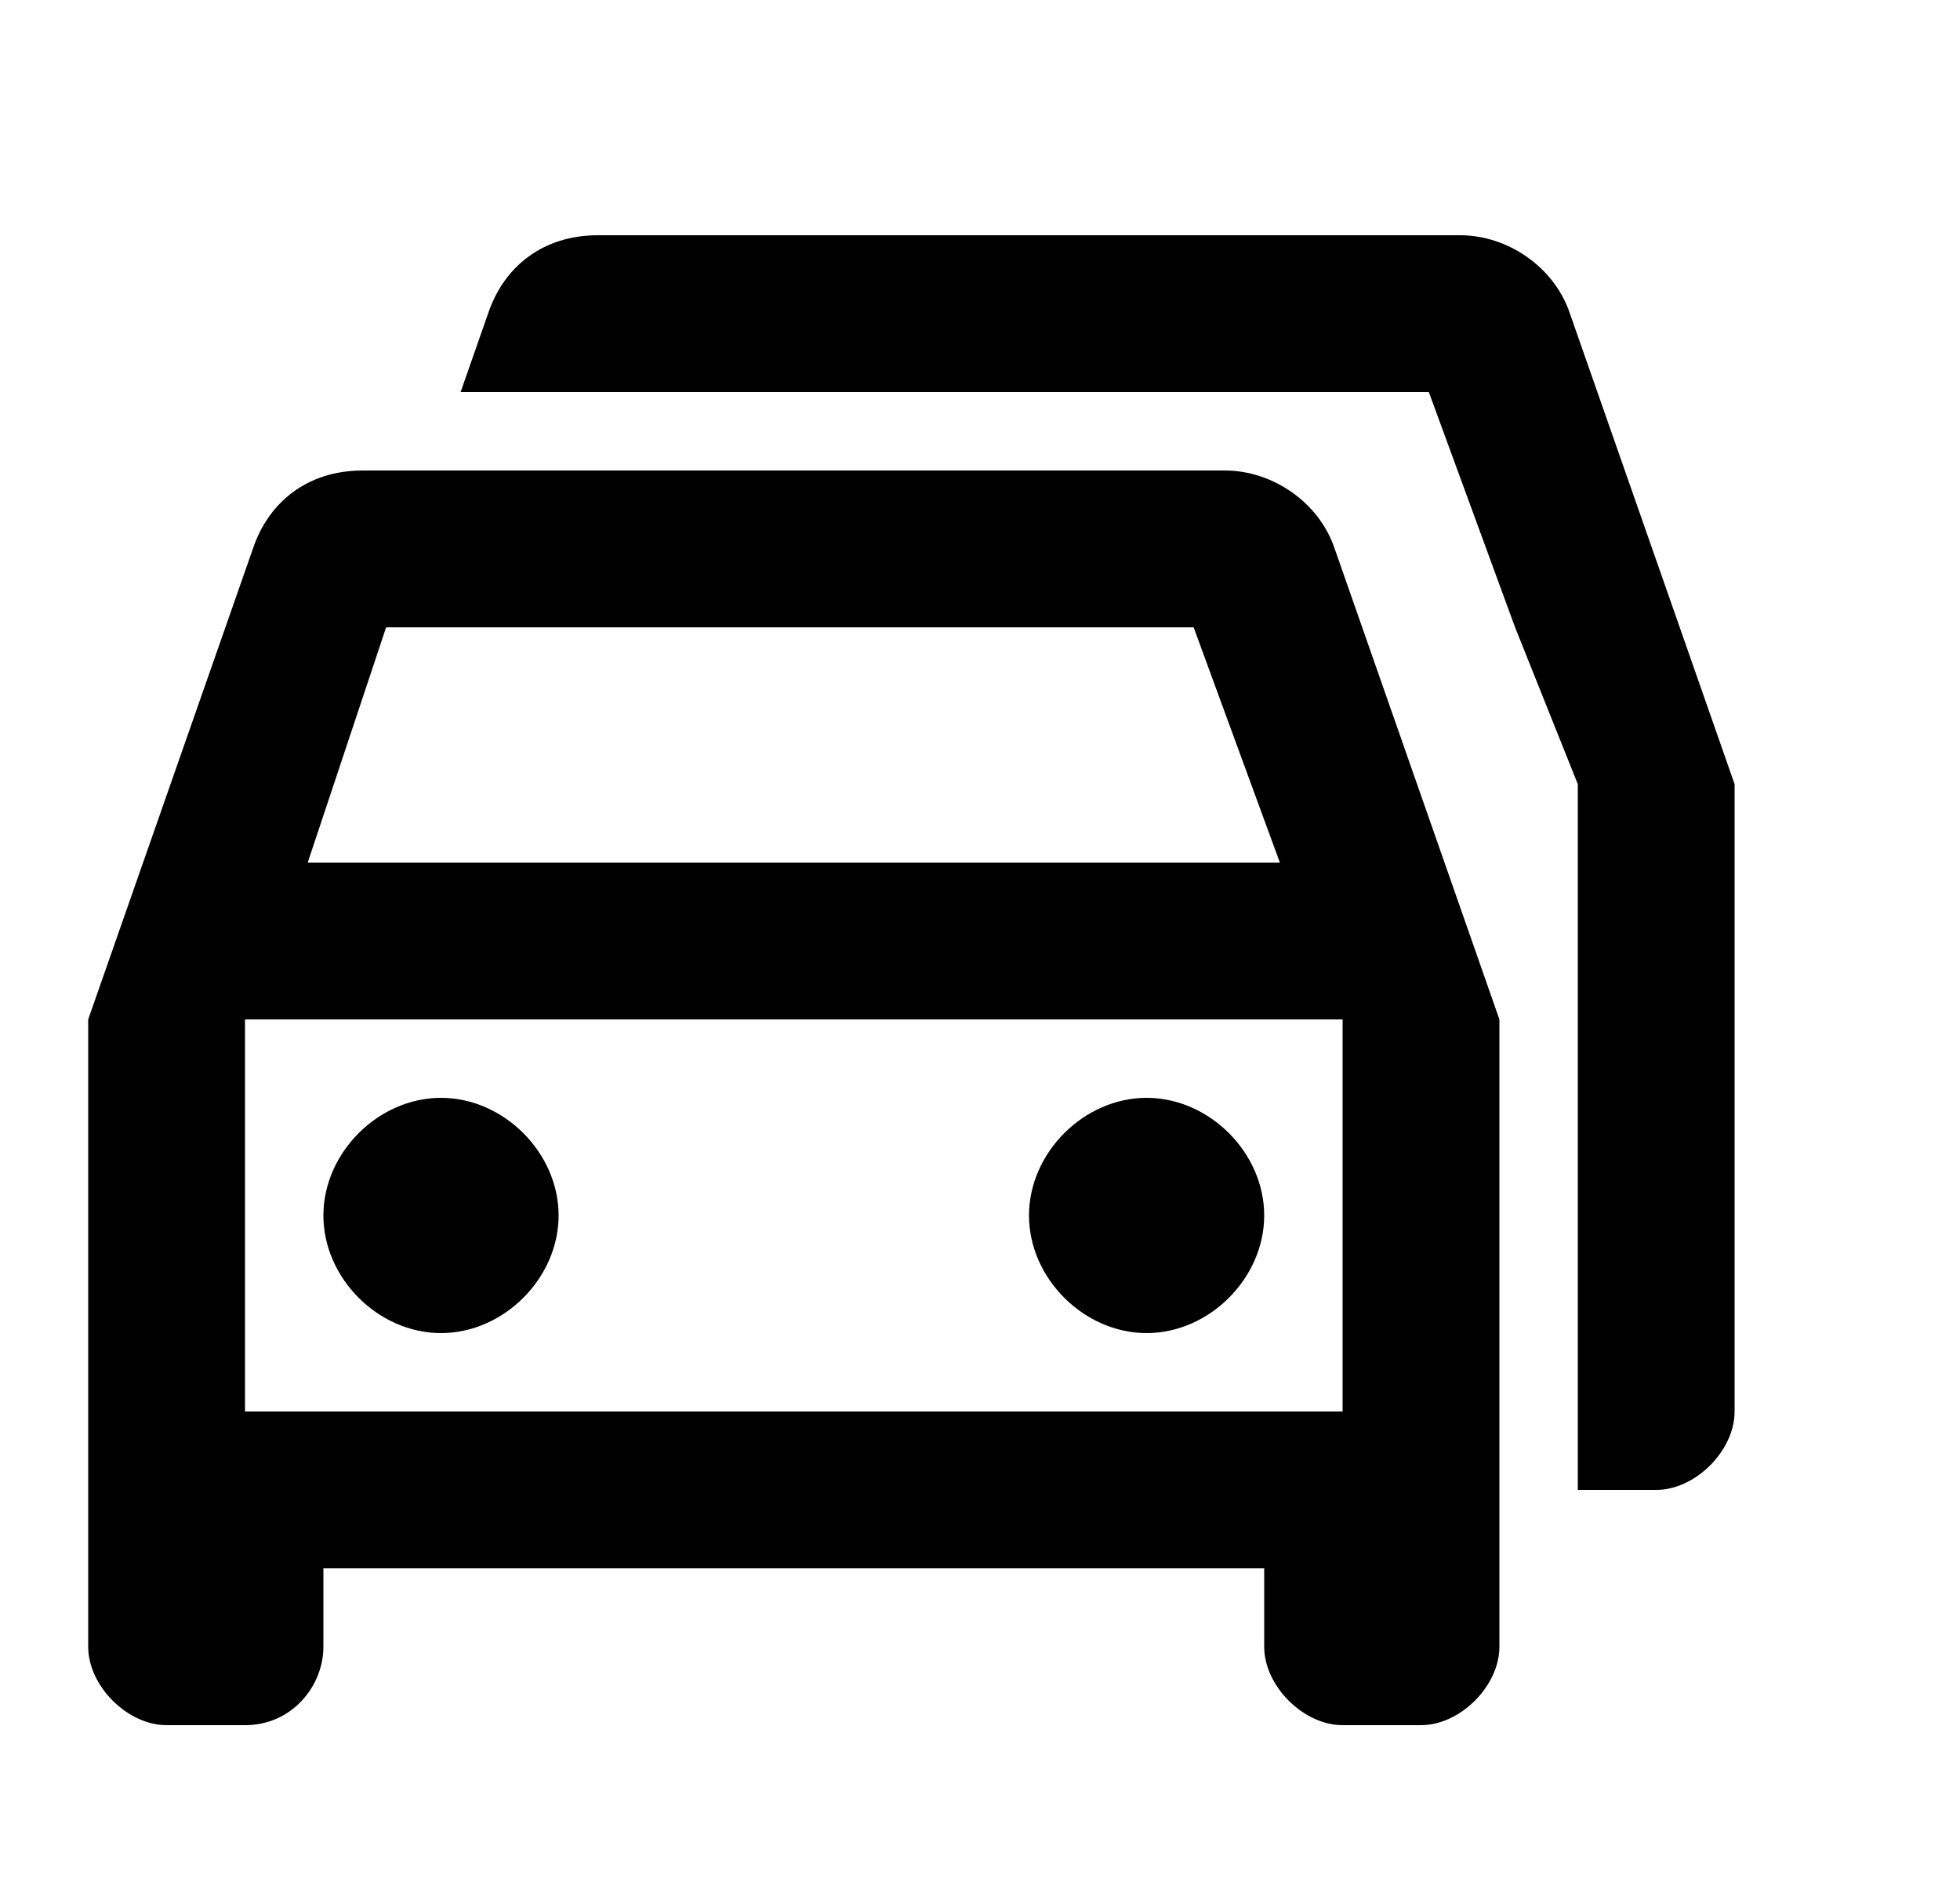
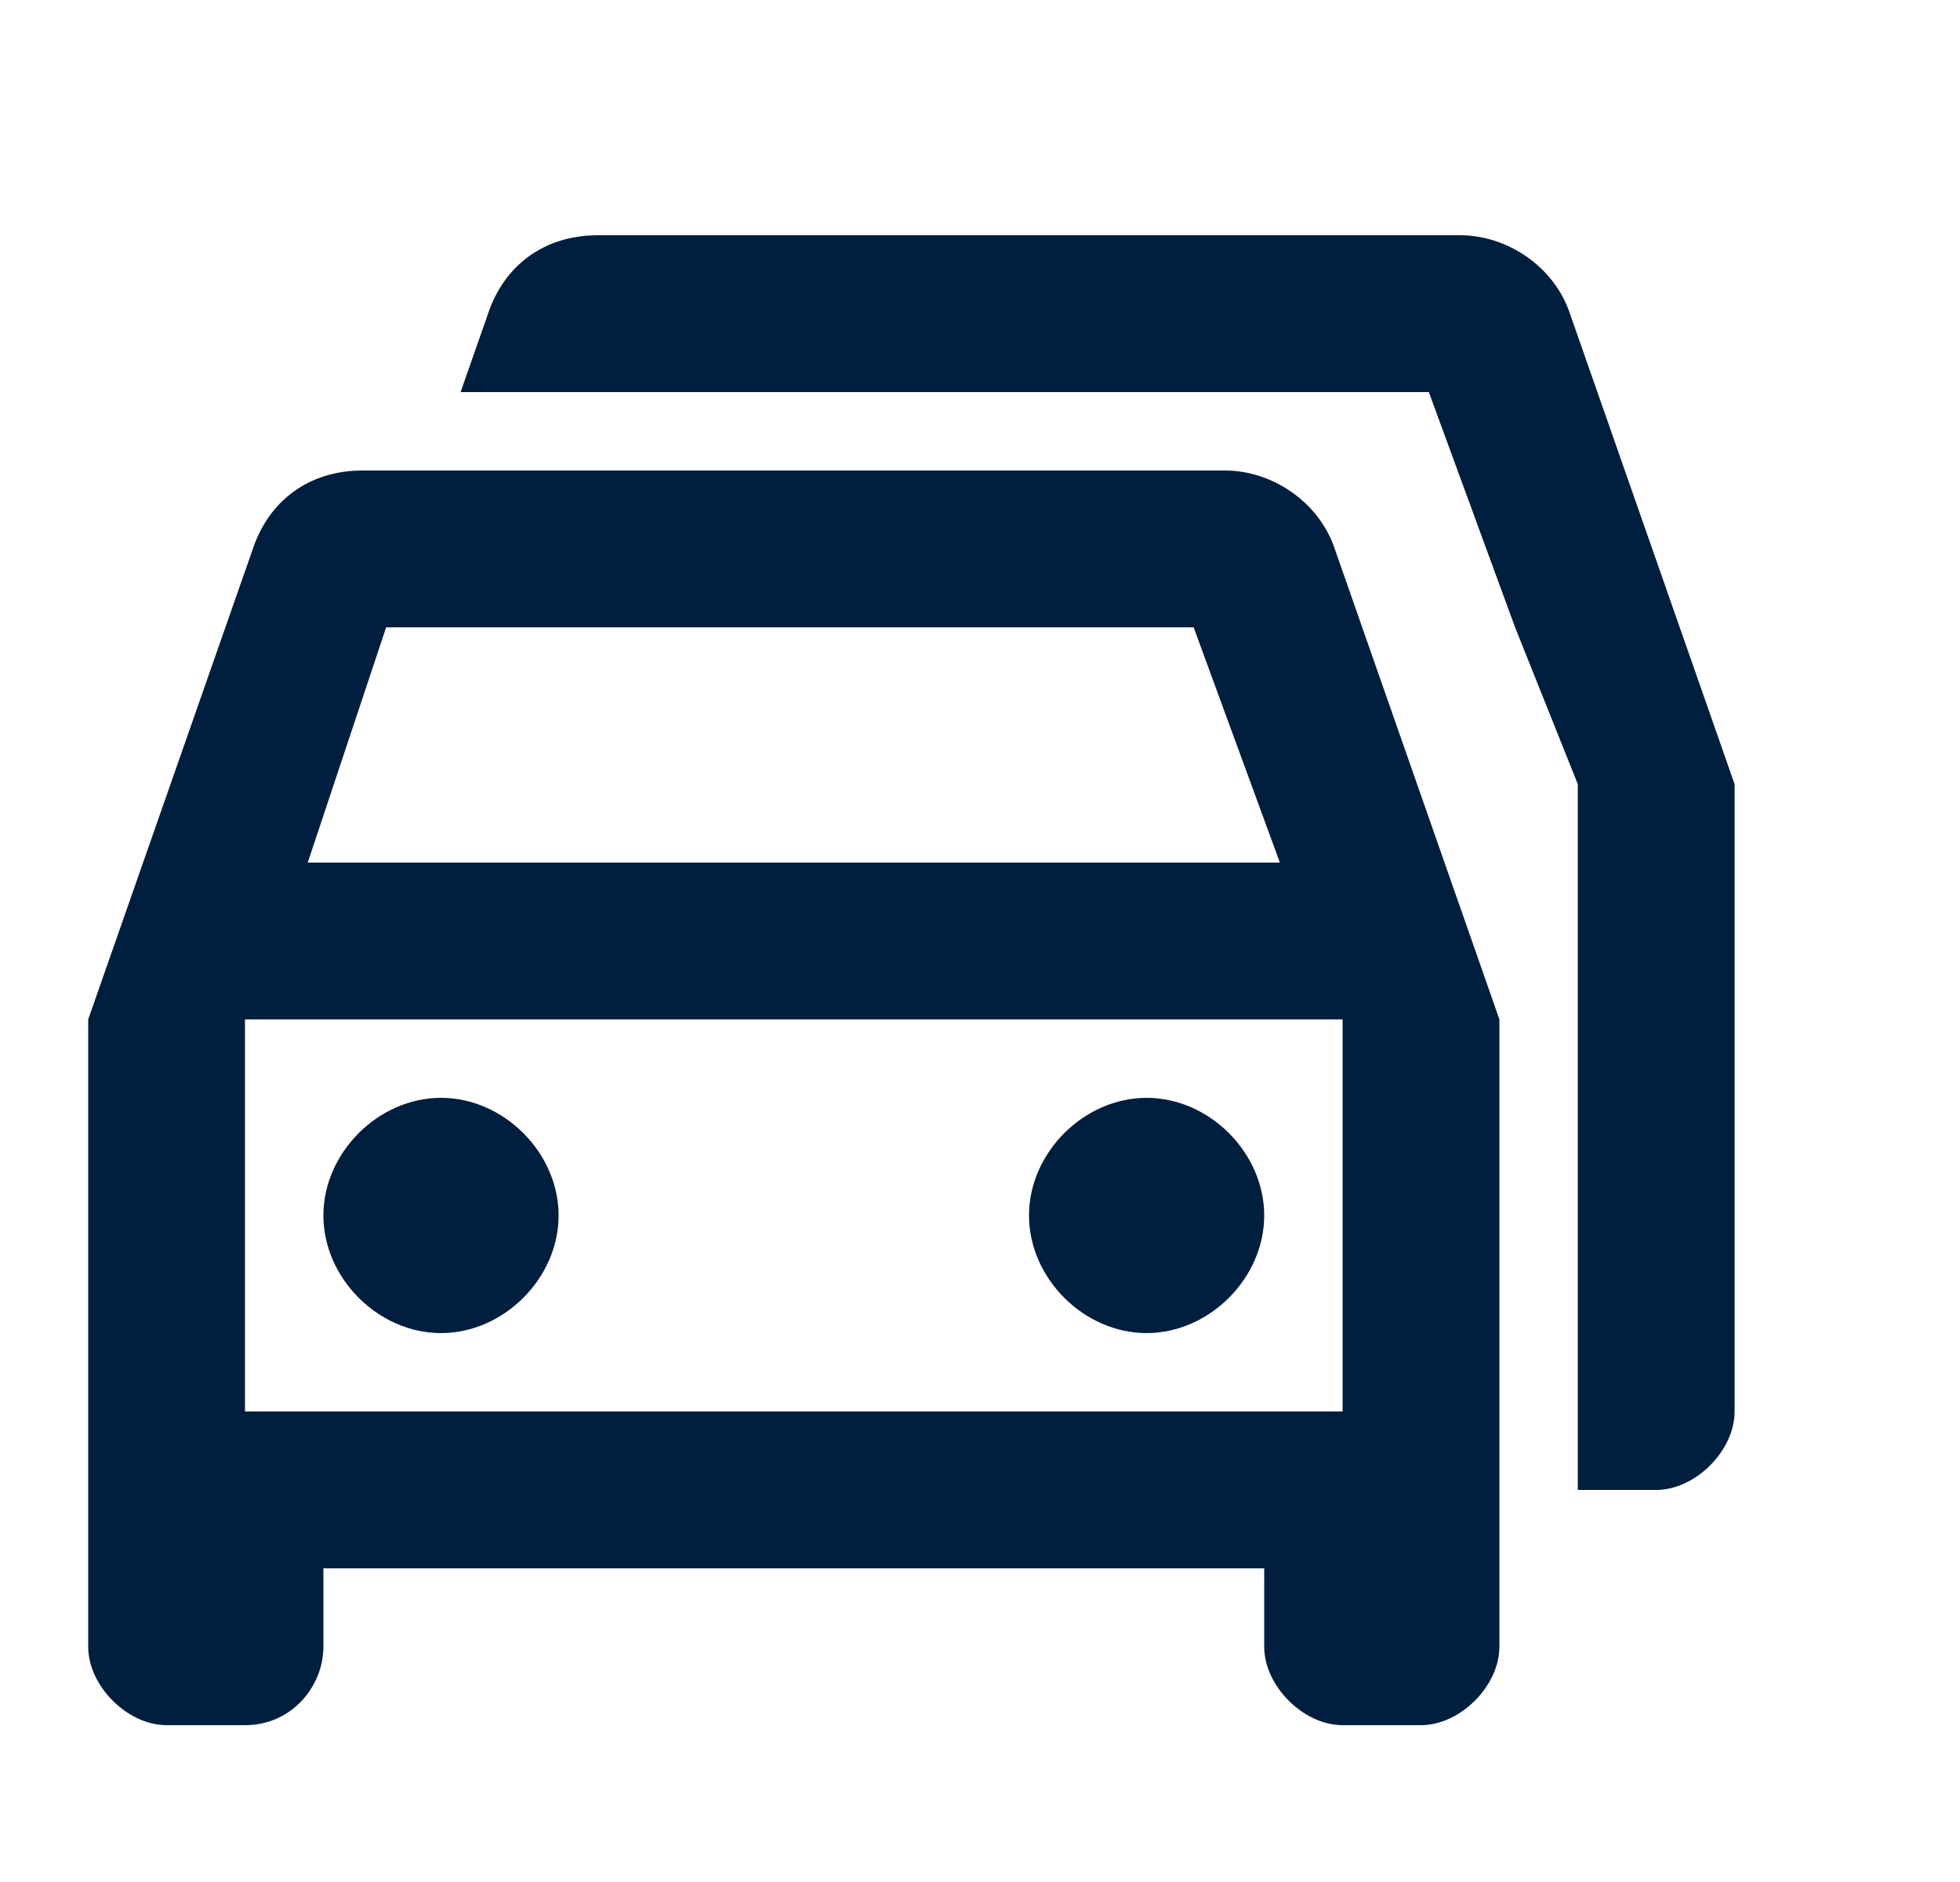
<svg xmlns="http://www.w3.org/2000/svg" width="25" height="24" viewBox="0 0 25 24" fill="none">
  <g id="icon/car-group-outline">
-     <path id="Vector" fill-rule="evenodd" clip-rule="evenodd" d="M20.025 4C19.825 3.4 19.225 3 18.625 3H7.625C6.925 3 6.425 3.4 6.225 4L5.875 5H7.925H18.125H18.225L19.325 8L20.125 10V15V17V19H21.125C21.625 19 22.125 18.5 22.125 18V10L20.025 4ZM15.625 6C16.225 6 16.825 6.4 17.025 7L19.125 13V21C19.125 21.5 18.625 22 18.125 22H17.125C16.625 22 16.125 21.5 16.125 21V20H4.125V21C4.125 21.5 3.725 22 3.125 22H2.125C1.625 22 1.125 21.5 1.125 21V13L3.225 7C3.425 6.4 3.925 6 4.625 6H15.625ZM15.225 8H4.925L3.925 11H16.325L15.225 8ZM3.125 18H17.125V13H3.125V18ZM7.125 15.5C7.125 14.7 6.425 14 5.625 14C4.825 14 4.125 14.7 4.125 15.5C4.125 16.3 4.825 17 5.625 17C6.425 17 7.125 16.3 7.125 15.5ZM16.125 15.5C16.125 14.7 15.425 14 14.625 14C13.825 14 13.125 14.7 13.125 15.5C13.125 16.3 13.825 17 14.625 17C15.425 17 16.125 16.3 16.125 15.5Z" fill="black" />
+     <path id="Vector" fill-rule="evenodd" clip-rule="evenodd" d="M20.025 4C19.825 3.4 19.225 3 18.625 3H7.625C6.925 3 6.425 3.4 6.225 4L5.875 5H7.925H18.125H18.225L19.325 8L20.125 10V15V17V19H21.125C21.625 19 22.125 18.5 22.125 18V10L20.025 4ZM15.625 6C16.225 6 16.825 6.4 17.025 7L19.125 13V21C19.125 21.5 18.625 22 18.125 22H17.125C16.625 22 16.125 21.5 16.125 21V20H4.125V21C4.125 21.5 3.725 22 3.125 22H2.125C1.625 22 1.125 21.5 1.125 21V13L3.225 7C3.425 6.4 3.925 6 4.625 6H15.625ZM15.225 8H4.925L3.925 11H16.325L15.225 8ZM3.125 18H17.125V13H3.125V18ZM7.125 15.5C7.125 14.7 6.425 14 5.625 14C4.825 14 4.125 14.7 4.125 15.5C4.125 16.3 4.825 17 5.625 17C6.425 17 7.125 16.3 7.125 15.5ZM16.125 15.5C16.125 14.7 15.425 14 14.625 14C13.825 14 13.125 14.7 13.125 15.5C13.125 16.3 13.825 17 14.625 17C15.425 17 16.125 16.3 16.125 15.5Z" fill="#001E3E" />
  </g>
</svg>
